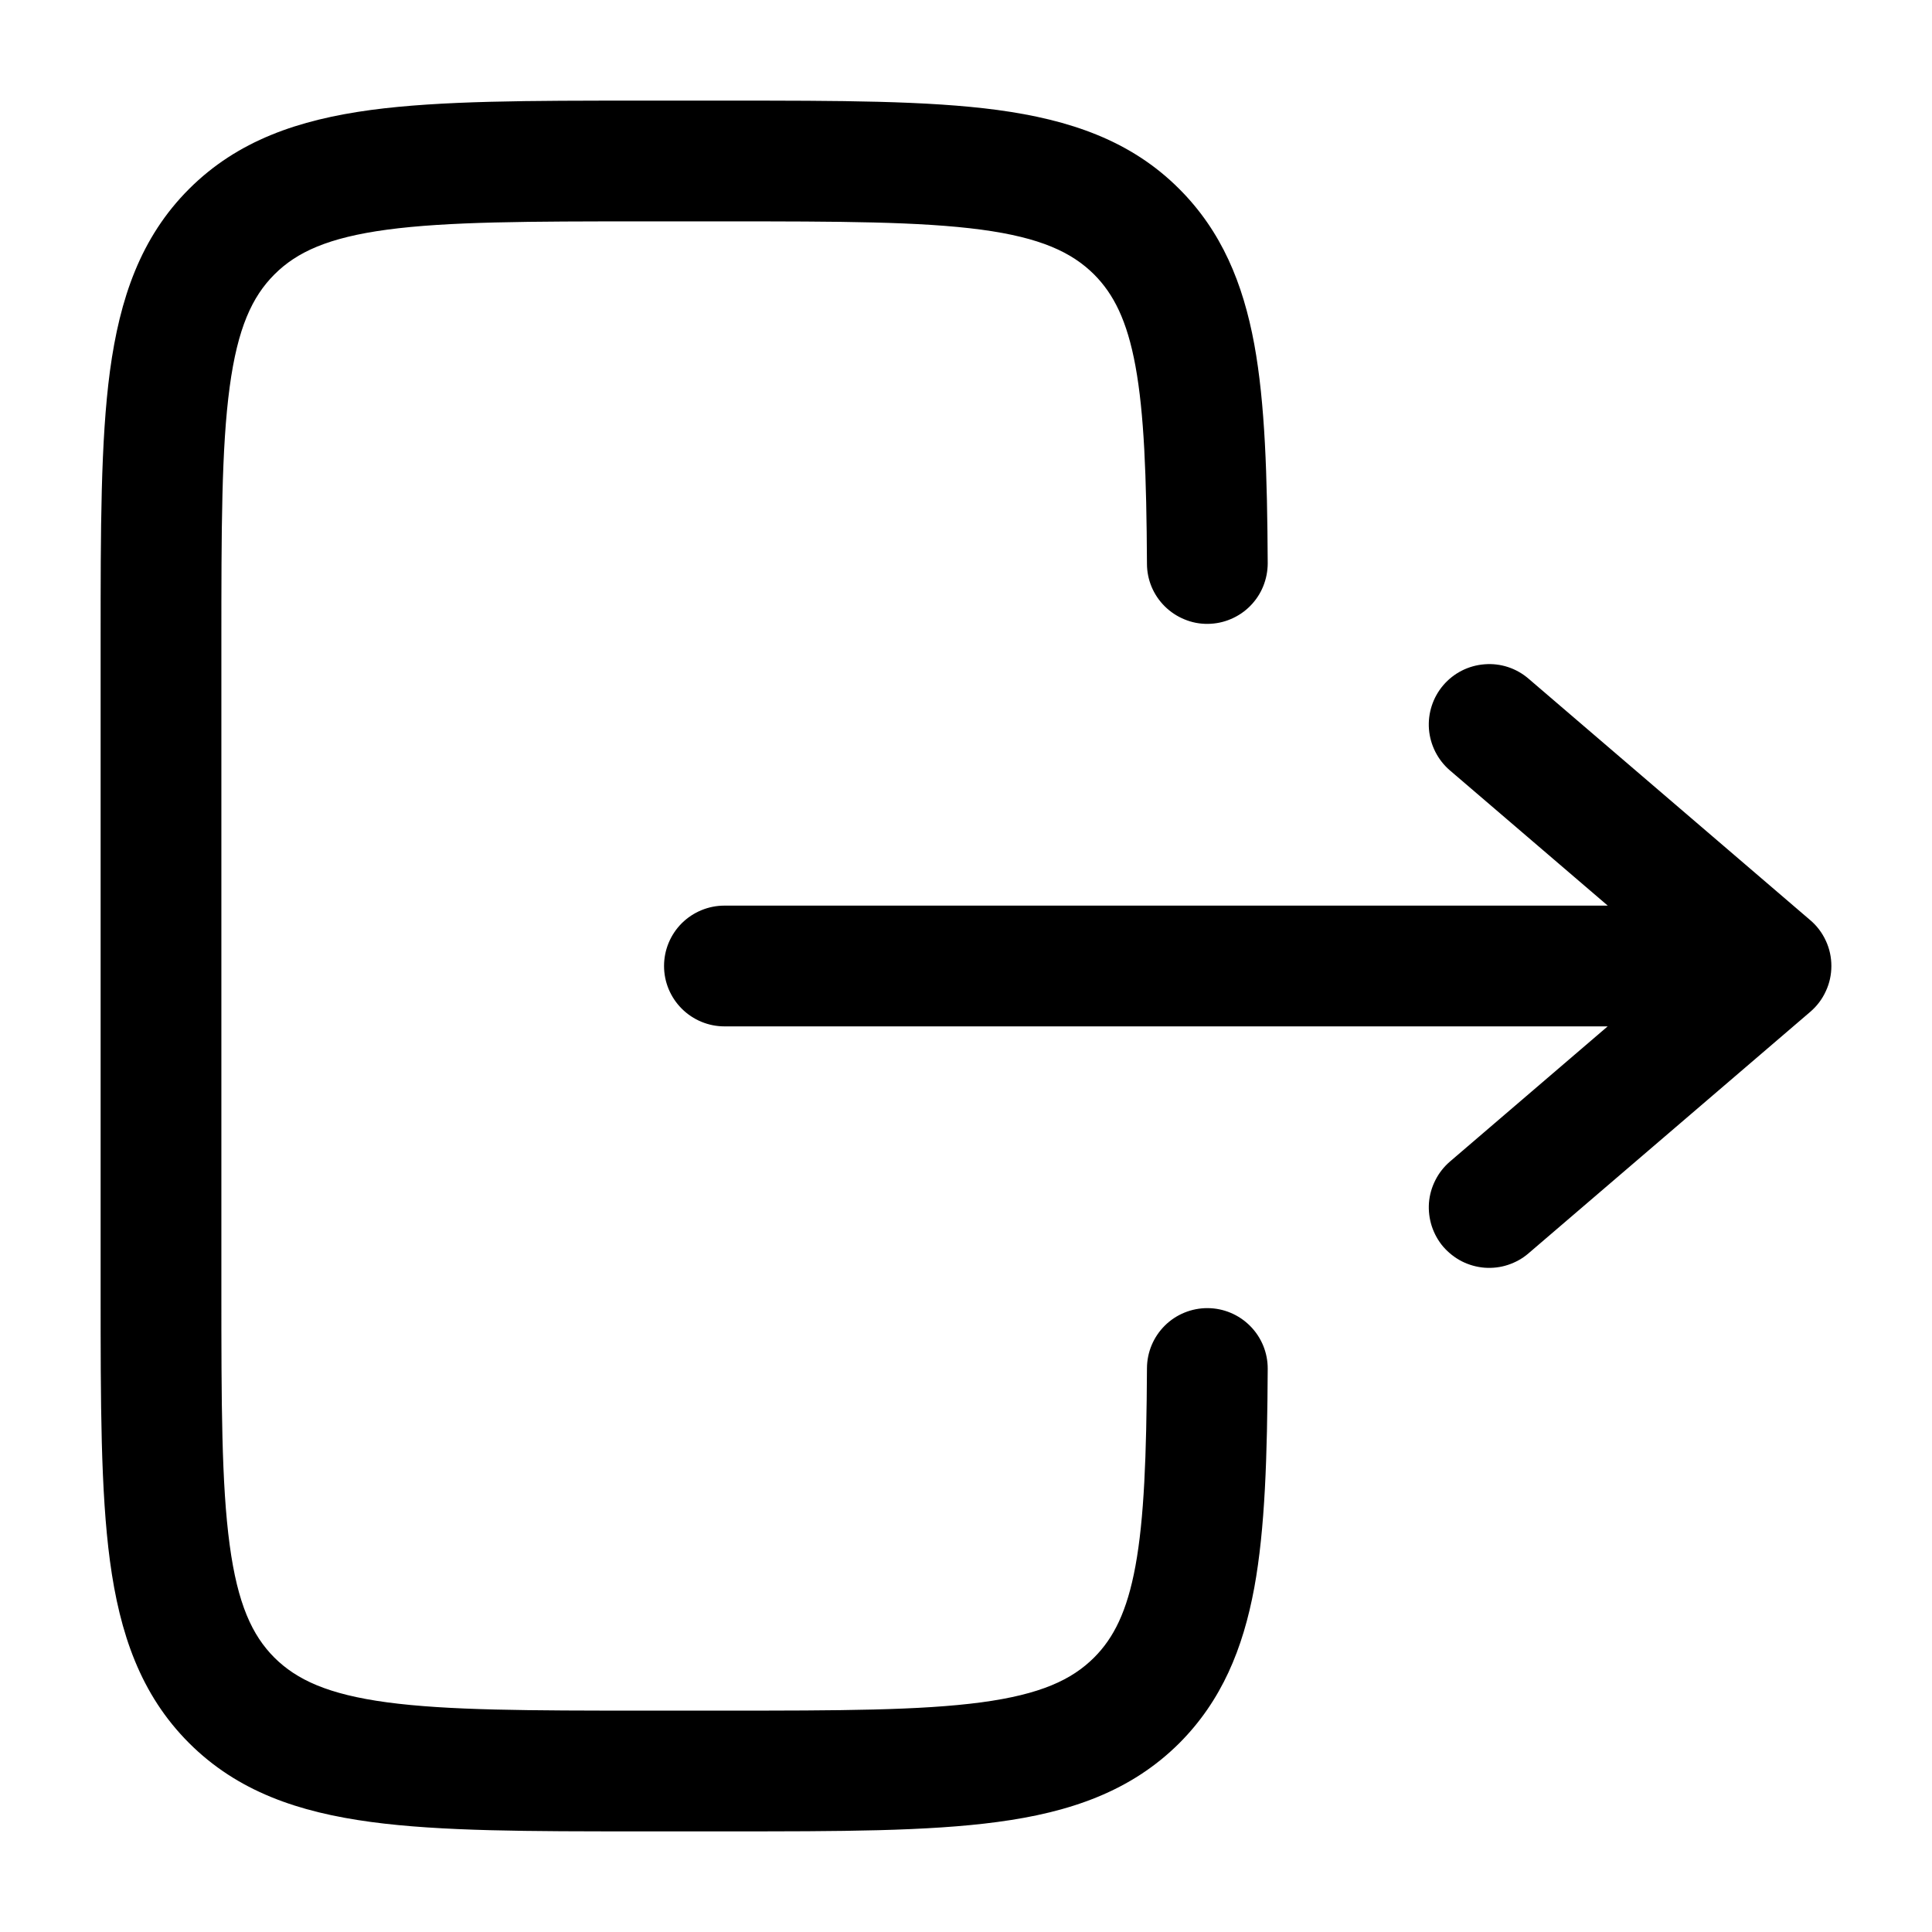
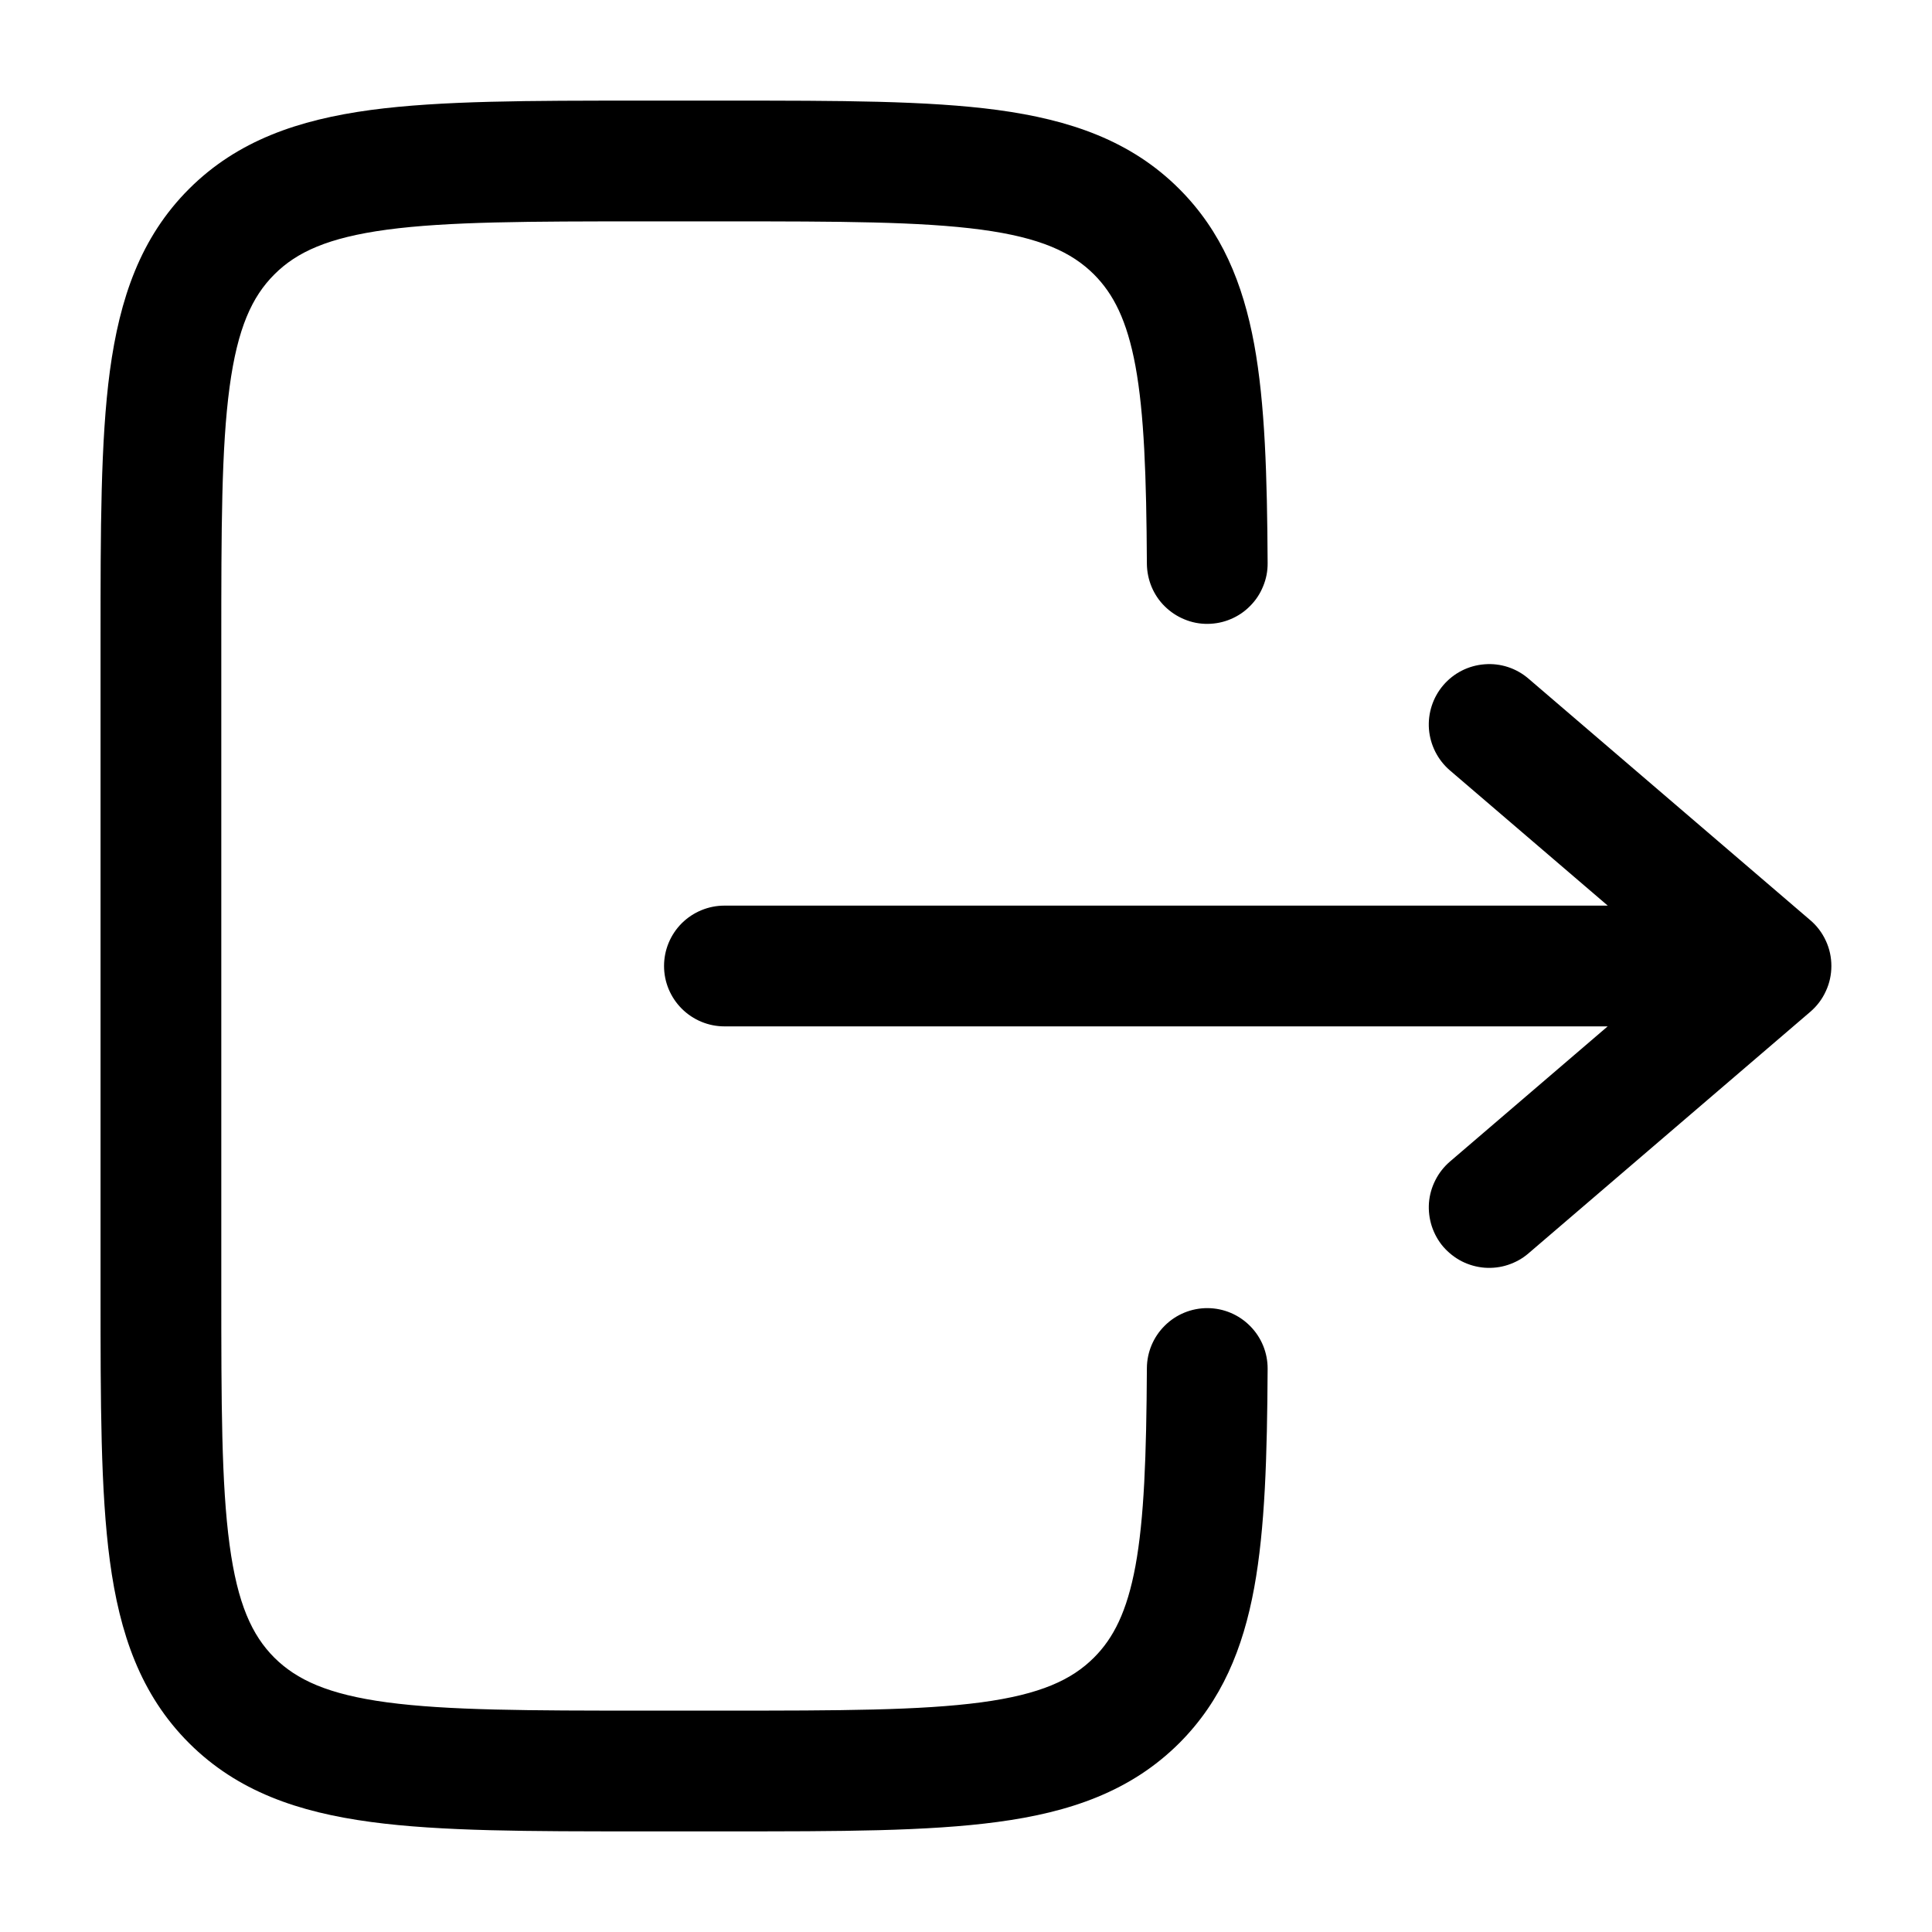
<svg xmlns="http://www.w3.org/2000/svg" width="24" height="24" viewBox="0 0 24 24" fill="none">
-   <path d="M9.055 22.75C10.421 22.75 11.524 22.75 12.392 22.633C13.291 22.513 14.05 22.253 14.652 21.652C15.175 21.127 15.441 20.482 15.581 19.724C15.716 18.987 15.742 18.086 15.748 17.004C15.749 16.805 15.671 16.614 15.531 16.473C15.391 16.331 15.2 16.251 15.002 16.25C14.803 16.249 14.611 16.327 14.47 16.467C14.329 16.607 14.249 16.797 14.248 16.996C14.242 18.089 14.213 18.864 14.105 19.453C14.001 20.019 13.834 20.348 13.591 20.591C13.313 20.868 12.925 21.048 12.191 21.147C11.435 21.248 10.434 21.25 9 21.25L8 21.25C6.564 21.25 5.563 21.248 4.808 21.147C4.074 21.048 3.686 20.867 3.408 20.591C3.132 20.314 2.952 19.926 2.853 19.191C2.751 18.437 2.75 17.435 2.75 16L2.75 8C2.75 6.565 2.751 5.564 2.853 4.808C2.952 4.074 3.132 3.686 3.409 3.409C3.686 3.132 4.074 2.952 4.808 2.853C5.563 2.752 6.564 2.75 8 2.75L9 2.75C10.434 2.75 11.435 2.752 12.191 2.853C12.925 2.952 13.313 3.133 13.591 3.409C13.834 3.653 14.001 3.981 14.105 4.547C14.213 5.136 14.242 5.911 14.248 7.004C14.248 7.102 14.268 7.2 14.306 7.291C14.344 7.381 14.4 7.464 14.47 7.533C14.54 7.602 14.623 7.657 14.714 7.694C14.805 7.732 14.903 7.751 15.002 7.75C15.1 7.749 15.197 7.73 15.288 7.691C15.379 7.653 15.461 7.598 15.531 7.527C15.6 7.457 15.655 7.375 15.692 7.283C15.729 7.192 15.748 7.094 15.748 6.996C15.742 5.914 15.716 5.013 15.581 4.276C15.441 3.518 15.175 2.873 14.65 2.348C14.05 1.746 13.29 1.488 12.39 1.366C11.524 1.25 10.421 1.25 9.055 1.25L7.945 1.25C6.577 1.25 5.475 1.25 4.608 1.366C3.708 1.488 2.95 1.746 2.348 2.348C1.746 2.95 1.488 3.708 1.366 4.608C1.25 5.475 1.25 6.578 1.25 7.945L1.25 16.055C1.25 17.422 1.25 18.525 1.366 19.392C1.487 20.292 1.746 21.05 2.348 21.652C2.95 22.254 3.708 22.512 4.608 22.633C5.475 22.75 6.578 22.75 7.945 22.75L9.055 22.75Z" fill="black" />
+   <path d="M9.054 22.75C10.421 22.75 11.524 22.75 12.391 22.633C13.291 22.513 14.049 22.253 14.651 21.652C15.175 21.127 15.441 20.482 15.58 19.724C15.715 18.987 15.741 18.086 15.747 17.004C15.748 16.805 15.67 16.614 15.53 16.473C15.39 16.331 15.2 16.251 15.001 16.25C14.802 16.249 14.611 16.327 14.47 16.467C14.328 16.607 14.248 16.797 14.247 16.996C14.241 18.089 14.213 18.864 14.105 19.453C14 20.019 13.833 20.348 13.59 20.591C13.313 20.868 12.924 21.048 12.19 21.147C11.435 21.248 10.434 21.25 8.999 21.25L7.999 21.25C6.563 21.25 5.562 21.248 4.807 21.147C4.073 21.048 3.685 20.867 3.407 20.591C3.131 20.314 2.951 19.926 2.852 19.191C2.75 18.437 2.749 17.435 2.749 16L2.749 8C2.749 6.565 2.75 5.564 2.852 4.808C2.951 4.074 3.131 3.686 3.408 3.409C3.685 3.132 4.073 2.952 4.807 2.853C5.562 2.752 6.563 2.75 7.999 2.75L8.999 2.75C10.434 2.75 11.435 2.752 12.191 2.853C12.924 2.952 13.313 3.133 13.59 3.409C13.833 3.653 14 3.981 14.105 4.547C14.213 5.136 14.241 5.911 14.247 7.004C14.248 7.102 14.268 7.2 14.306 7.291C14.344 7.381 14.399 7.464 14.47 7.533C14.54 7.602 14.623 7.657 14.714 7.694C14.805 7.732 14.903 7.751 15.001 7.75C15.1 7.749 15.197 7.73 15.288 7.691C15.379 7.653 15.461 7.598 15.53 7.527C15.6 7.457 15.654 7.375 15.691 7.283C15.729 7.192 15.748 7.094 15.747 6.996C15.741 5.914 15.715 5.013 15.58 4.276C15.44 3.518 15.175 2.873 14.65 2.348C14.049 1.746 13.29 1.488 12.39 1.366C11.524 1.25 10.421 1.25 9.054 1.25L7.944 1.25C6.576 1.25 5.474 1.25 4.607 1.366C3.707 1.488 2.949 1.746 2.347 2.348C1.745 2.95 1.487 3.708 1.365 4.608C1.249 5.475 1.249 6.578 1.249 7.945L1.249 16.055C1.249 17.422 1.249 18.525 1.365 19.392C1.486 20.292 1.745 21.05 2.347 21.652C2.949 22.254 3.707 22.512 4.607 22.633C5.474 22.75 6.577 22.75 7.944 22.75L9.054 22.75Z" fill="black" />
  <path d="M8.999 12.75C8.801 12.75 8.61 12.671 8.469 12.53C8.328 12.389 8.249 12.199 8.249 12C8.249 11.801 8.328 11.61 8.469 11.469C8.61 11.329 8.801 11.25 8.999 11.25L19.972 11.25L18.011 9.57C17.86 9.44 17.767 9.256 17.751 9.058C17.736 8.859 17.8 8.663 17.929 8.512C18.059 8.36 18.243 8.267 18.442 8.252C18.64 8.236 18.836 8.3 18.987 8.43L22.487 11.43C22.57 11.5 22.636 11.588 22.681 11.686C22.727 11.784 22.75 11.891 22.75 12C22.75 12.108 22.727 12.215 22.681 12.313C22.636 12.412 22.57 12.499 22.487 12.57L18.987 15.57C18.913 15.634 18.826 15.682 18.732 15.713C18.639 15.744 18.54 15.755 18.442 15.748C18.343 15.74 18.247 15.713 18.16 15.669C18.072 15.624 17.994 15.562 17.929 15.488C17.865 15.413 17.817 15.326 17.786 15.232C17.756 15.139 17.744 15.04 17.751 14.942C17.759 14.843 17.786 14.748 17.831 14.66C17.875 14.572 17.937 14.494 18.011 14.43L19.971 12.75L8.999 12.75Z" fill="black" />
</svg>
